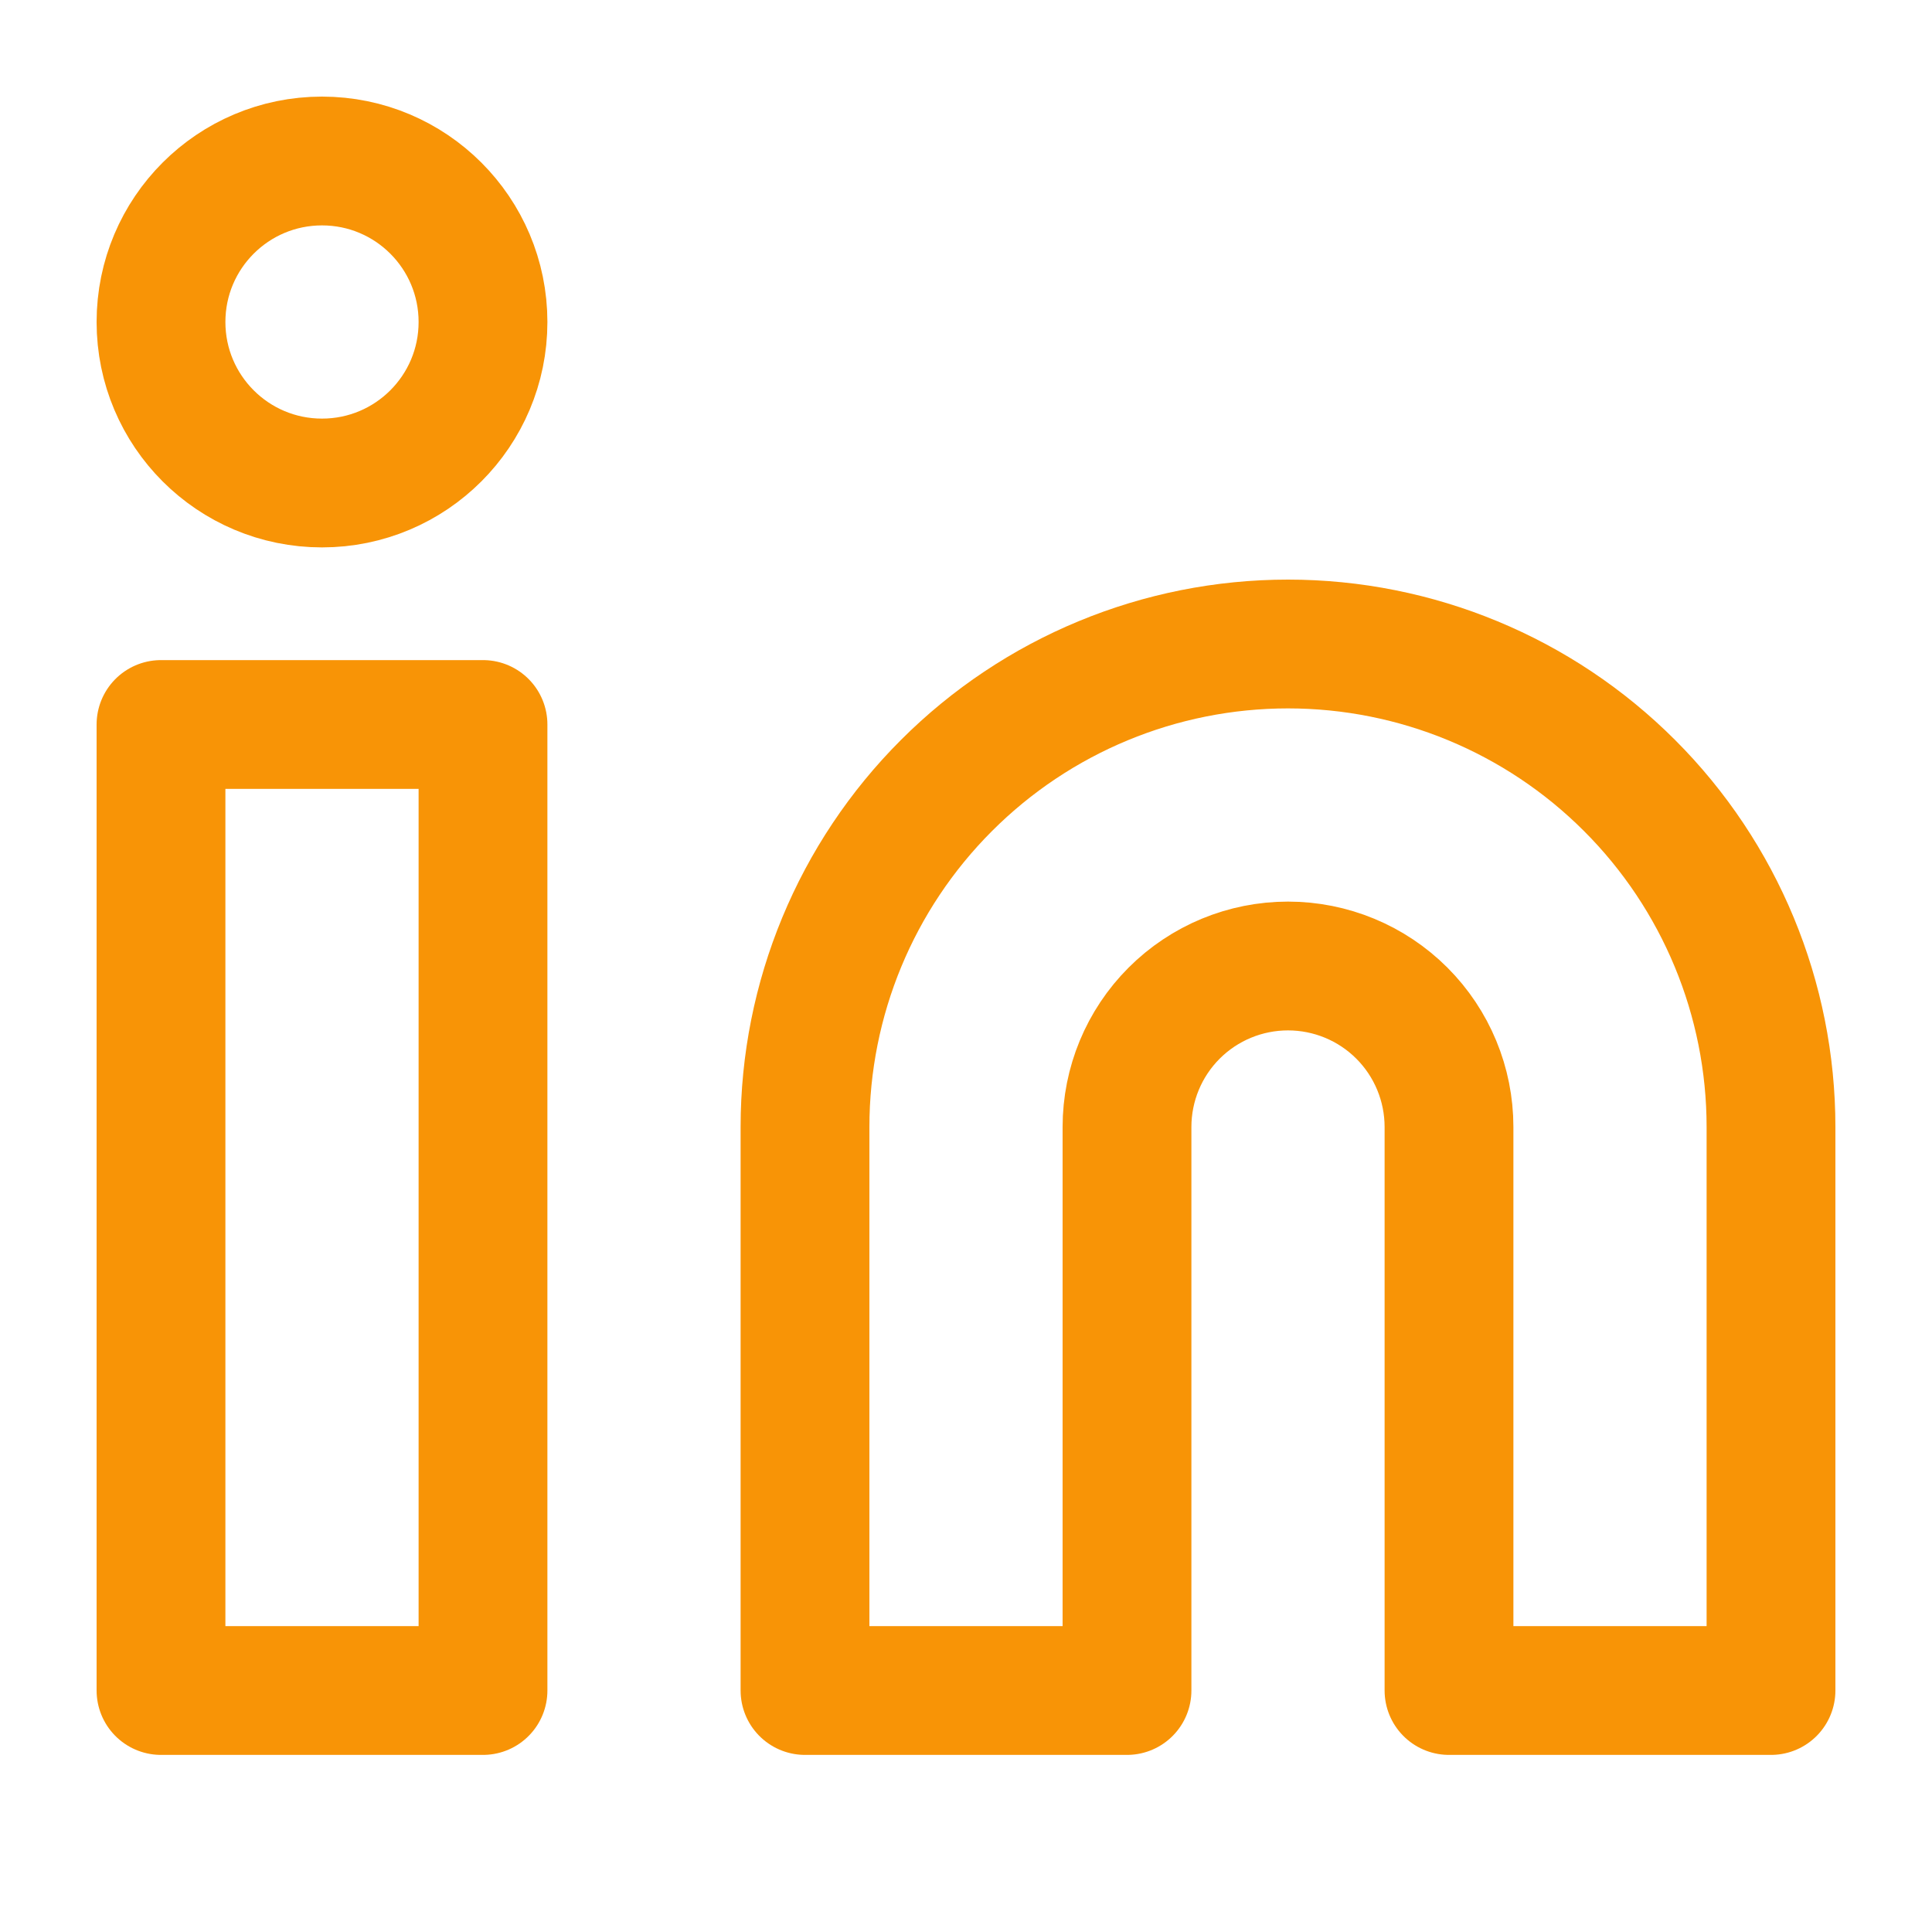
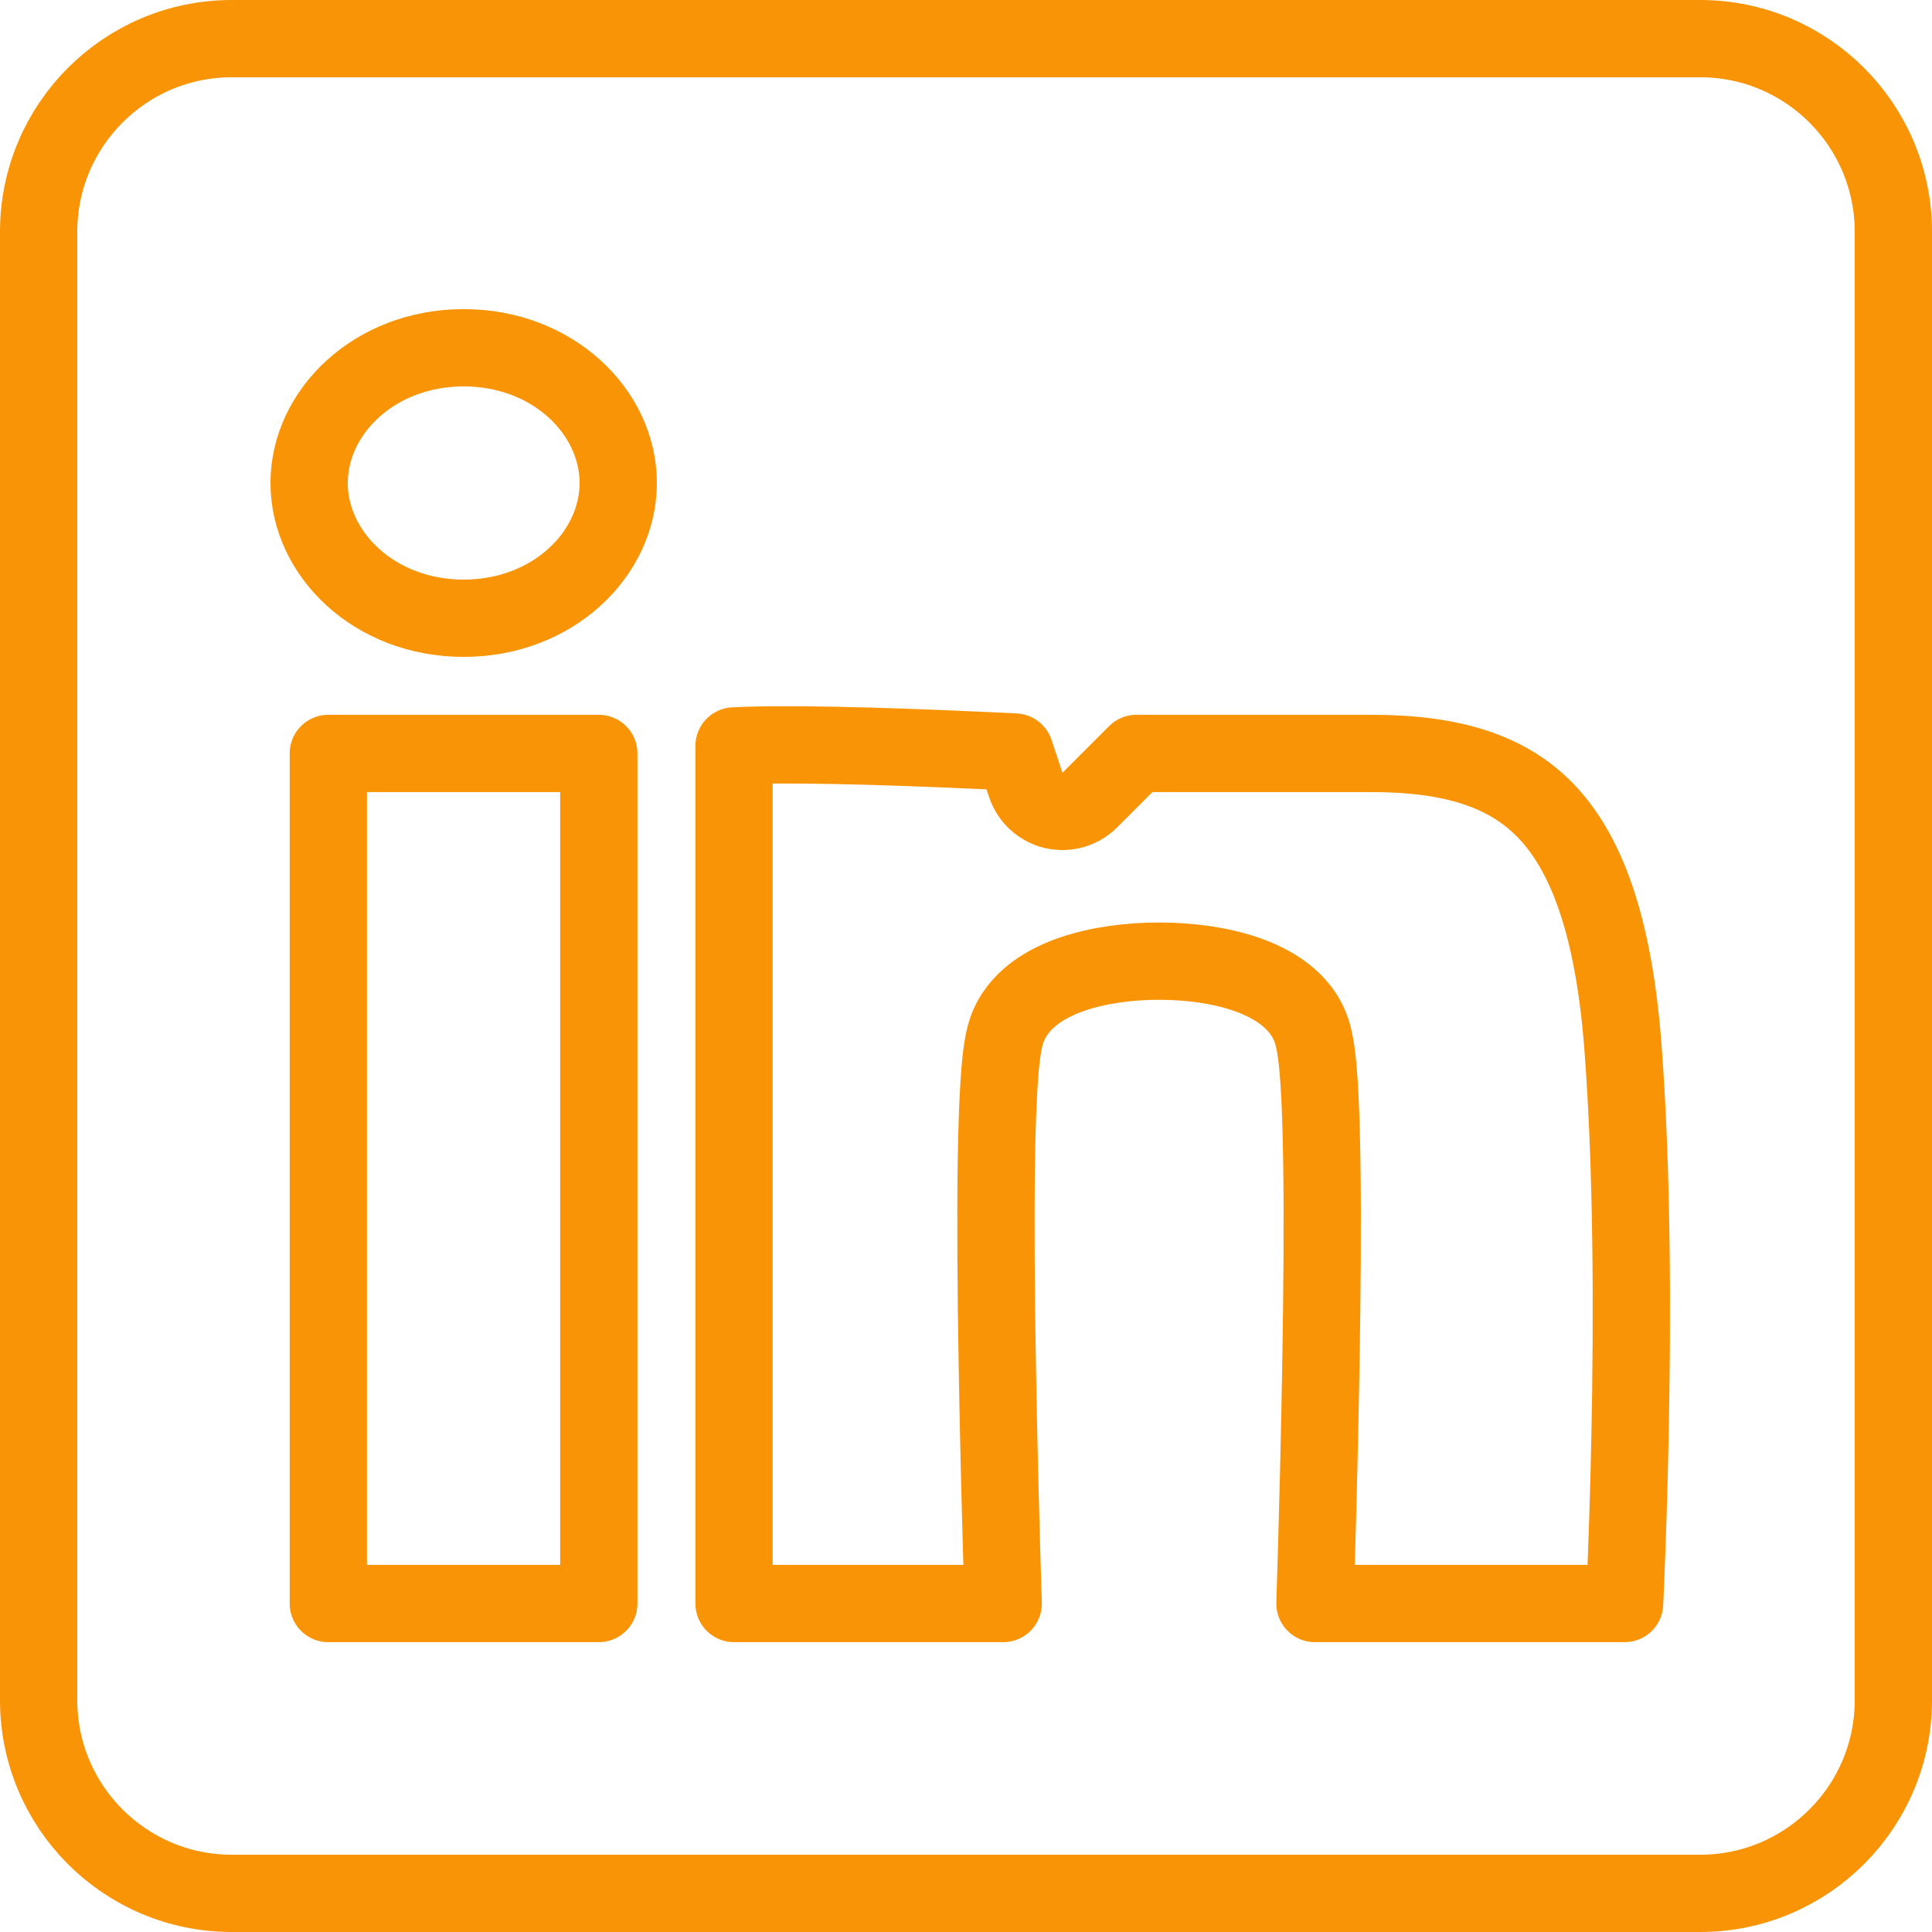
- <svg xmlns="http://www.w3.org/2000/svg" width="30" height="30" viewBox="0 0 30 30" fill="none">
-   <g id="linkedin">
-     <path id="Vector" d="M20 10C21.989 10 23.897 10.79 25.303 12.197C26.71 13.603 27.5 15.511 27.5 17.5V26.25H22.5V17.5C22.5 16.837 22.237 16.201 21.768 15.732C21.299 15.263 20.663 15 20 15C19.337 15 18.701 15.263 18.232 15.732C17.763 16.201 17.5 16.837 17.5 17.5V26.25H12.5V17.5C12.5 15.511 13.29 13.603 14.697 12.197C16.103 10.79 18.011 10 20 10V10Z" stroke="#F89406" stroke-width="2" stroke-linecap="round" stroke-linejoin="round" />
-     <path id="Vector_2" d="M7.5 11.25H2.5V26.25H7.5V11.25Z" stroke="#F89406" stroke-width="2" stroke-linecap="round" stroke-linejoin="round" />
-     <path id="Vector_3" d="M5 7.5C6.381 7.5 7.5 6.381 7.5 5C7.5 3.619 6.381 2.5 5 2.5C3.619 2.5 2.5 3.619 2.5 5C2.5 6.381 3.619 7.5 5 7.5Z" stroke="#F89406" stroke-width="2" stroke-linecap="round" stroke-linejoin="round" />
-   </g>
+ <svg xmlns="http://www.w3.org/2000/svg" width="50" height="50" viewBox="0 0 50 50" fill="none">
+   <path d="M25.545 19.428C25.817 19.441 26.06 19.452 26.264 19.462L26.548 20.316C26.658 20.644 26.93 20.893 27.267 20.973C27.605 21.052 27.959 20.951 28.204 20.706L29.411 19.499H35.497C37.61 19.499 39.039 19.968 40.023 21.002C41.037 22.066 41.757 23.911 42 27.076C42.246 30.277 42.247 34.114 42.185 37.166C42.154 38.689 42.107 40.01 42.068 40.95C42.06 41.151 42.052 41.335 42.045 41.499H34.031C34.041 41.169 34.054 40.769 34.067 40.318C34.106 38.979 34.153 37.178 34.184 35.329C34.216 33.481 34.232 31.578 34.208 30.039C34.196 29.27 34.174 28.581 34.139 28.031C34.106 27.529 34.056 27.014 33.946 26.683C33.666 25.842 32.859 25.421 32.243 25.21C31.565 24.977 30.763 24.874 29.997 24.874C29.232 24.874 28.429 24.977 27.751 25.21C27.135 25.421 26.329 25.842 26.048 26.683C25.938 27.014 25.888 27.529 25.856 28.031C25.82 28.581 25.798 29.27 25.786 30.039C25.763 31.578 25.778 33.481 25.81 35.329C25.841 37.178 25.888 38.979 25.927 40.318C25.94 40.769 25.953 41.169 25.963 41.499H18.997V19.305C19.125 19.298 19.27 19.293 19.431 19.288C20.246 19.265 21.348 19.28 22.469 19.311C23.586 19.343 24.704 19.389 25.545 19.428ZM15.497 41.499H8.497V19.499H15.497V41.499Z" stroke="#F89406" stroke-width="2" stroke-linejoin="round" />
+   <path d="M16 12.5C16 14.336 14.311 16 12 16C9.689 16 8 14.336 8 12.5C8 10.664 9.689 9 12 9C14.311 9 16 10.664 16 12.5Z" stroke="#F89406" stroke-width="2" stroke-linejoin="round" />
+   <rect x="1" y="1" width="48" height="48" rx="5" stroke="#F89406" stroke-width="2" />
</svg>
